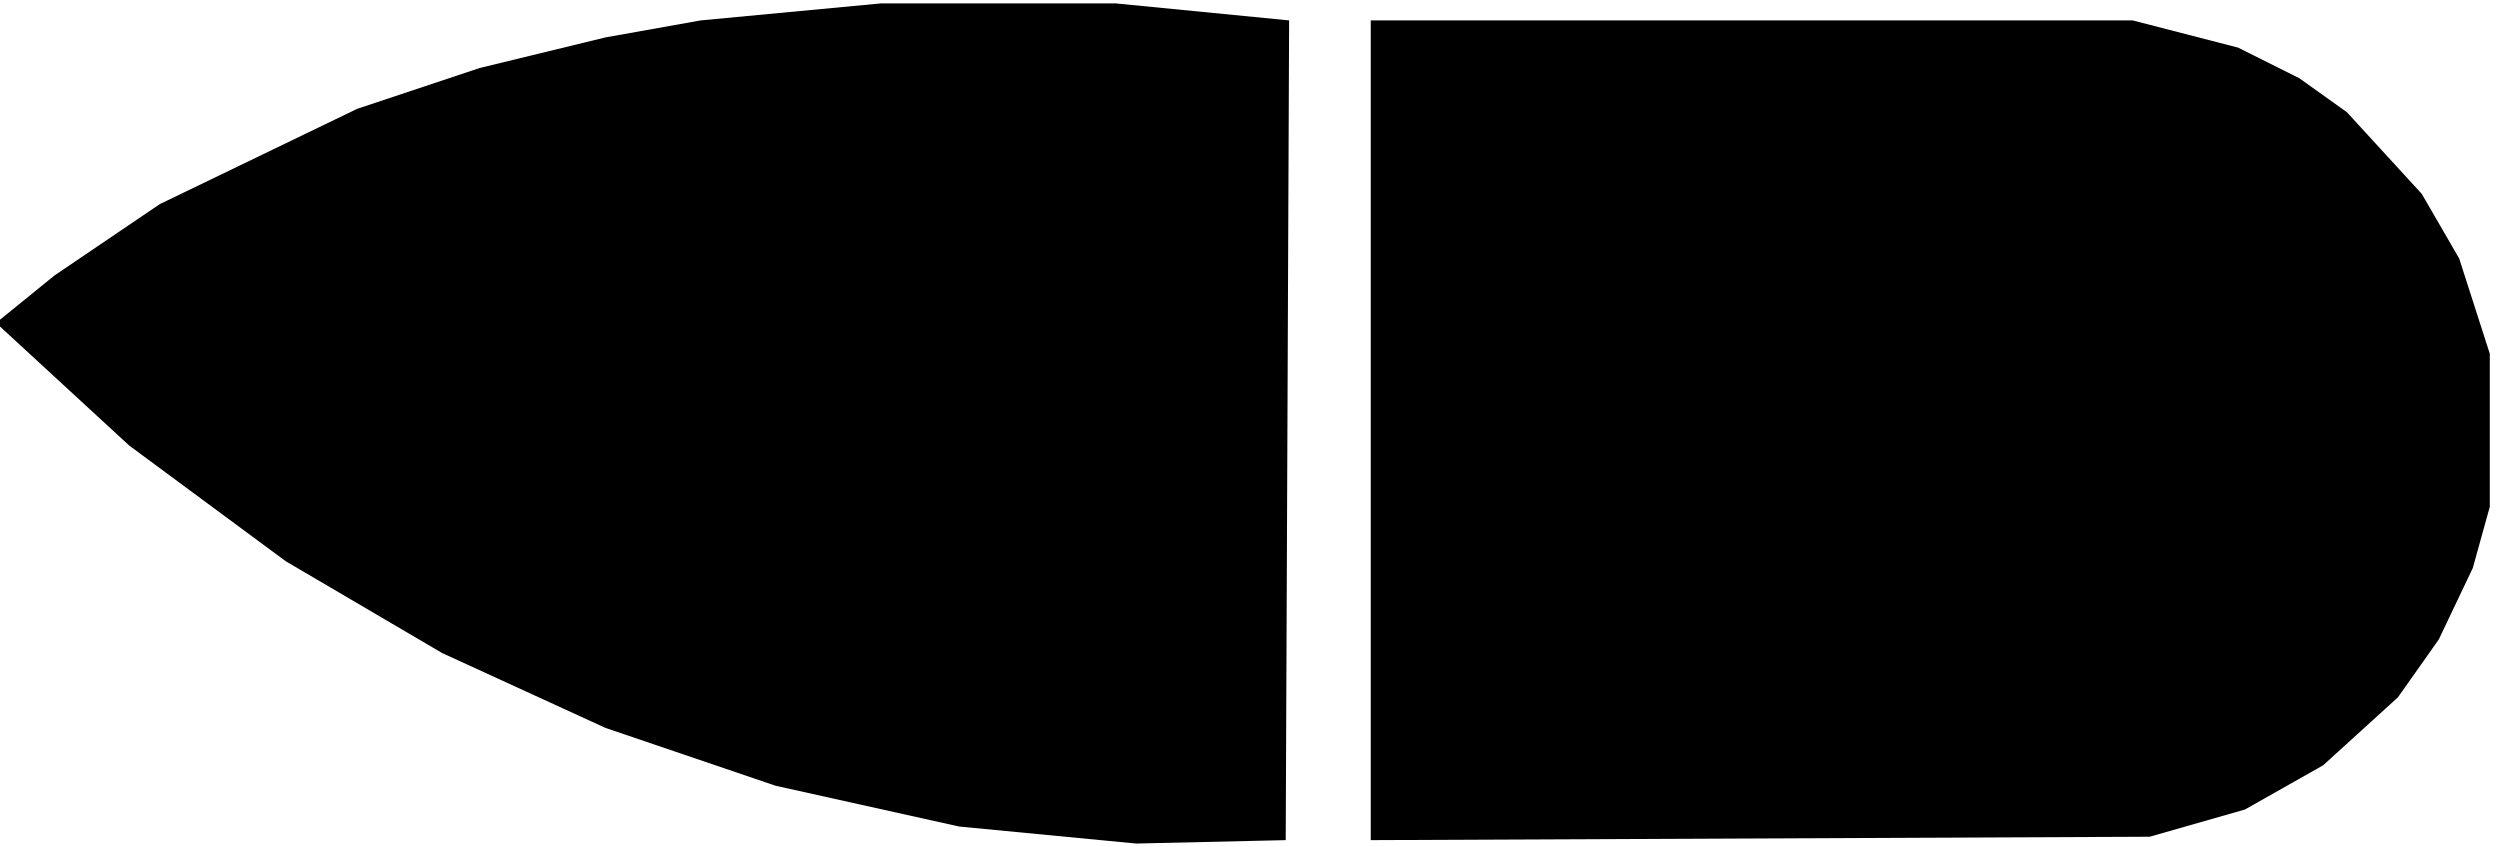
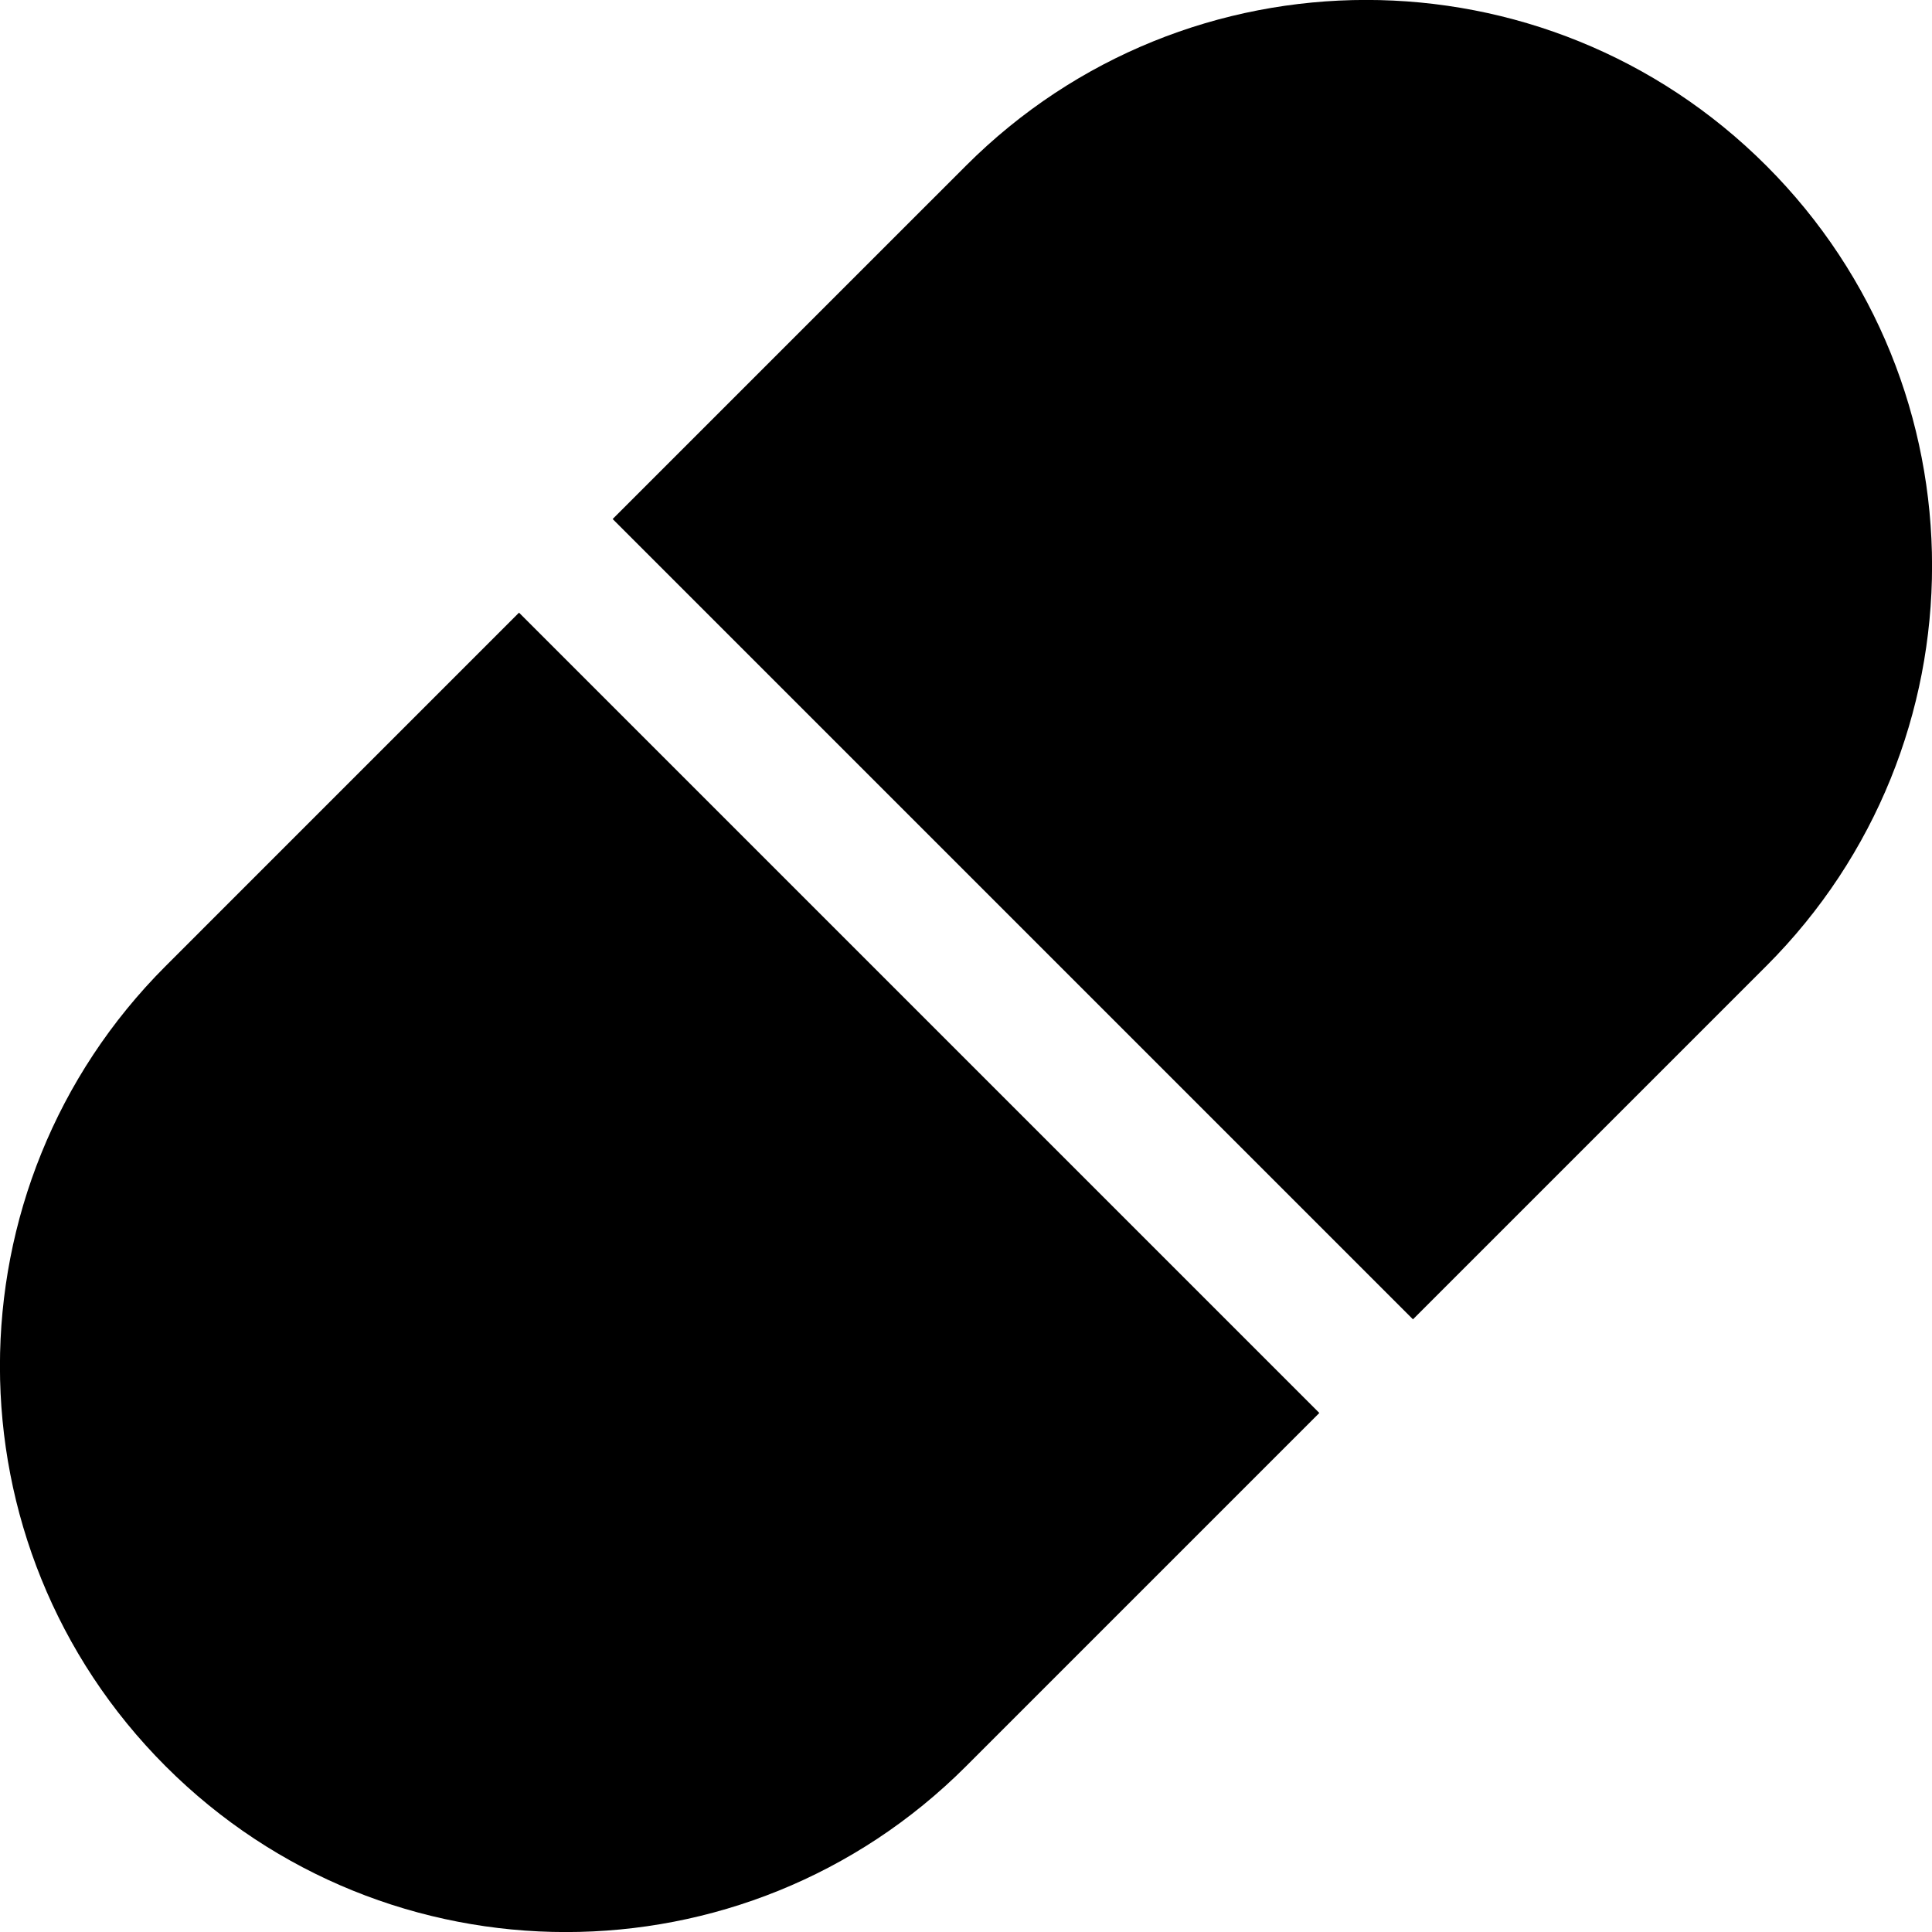
- <svg xmlns="http://www.w3.org/2000/svg" viewBox="0 0 735 249">
-   <path fill="#000" d="M259.0 1.0 L328.0 1.0 L379.0 6.0 L378.0 247.0 L334.0 248.0 L282.0 243.0 L228.0 231.0 L178.0 214.0 L130.0 192.0 L84.0 165.0 L38.0 131.0 L0.0 96.0 L0.0 94.0 L16.0 81.0 L47.0 60.0 L105.0 32.0 L141.0 20.0 L178.0 11.0 L206.0 6.0 Z" />
-   <path fill="#000" d="M403.0 6.0 L627.0 6.0 L658.0 14.0 L676.0 23.0 L690.0 33.0 L712.0 57.0 L723.0 76.0 L732.0 104.0 L732.0 149.0 L727.0 167.0 L717.0 188.0 L705.0 205.0 L683.0 225.0 L660.0 238.0 L632.0 246.0 L403.0 247.0 Z" />
+ <svg xmlns="http://www.w3.org/2000/svg" viewBox="-17.07 -17.07 34.14 34.14">
+   <g transform="rotate(-45)">
+     <path d="M-1.17-10H-10a10 10 0 0 0 0 20h8.83z" />
+     <path d="M1.17-10H10a10 10 0 0 1 0 20H1.17z" />
+   </g>
</svg>
